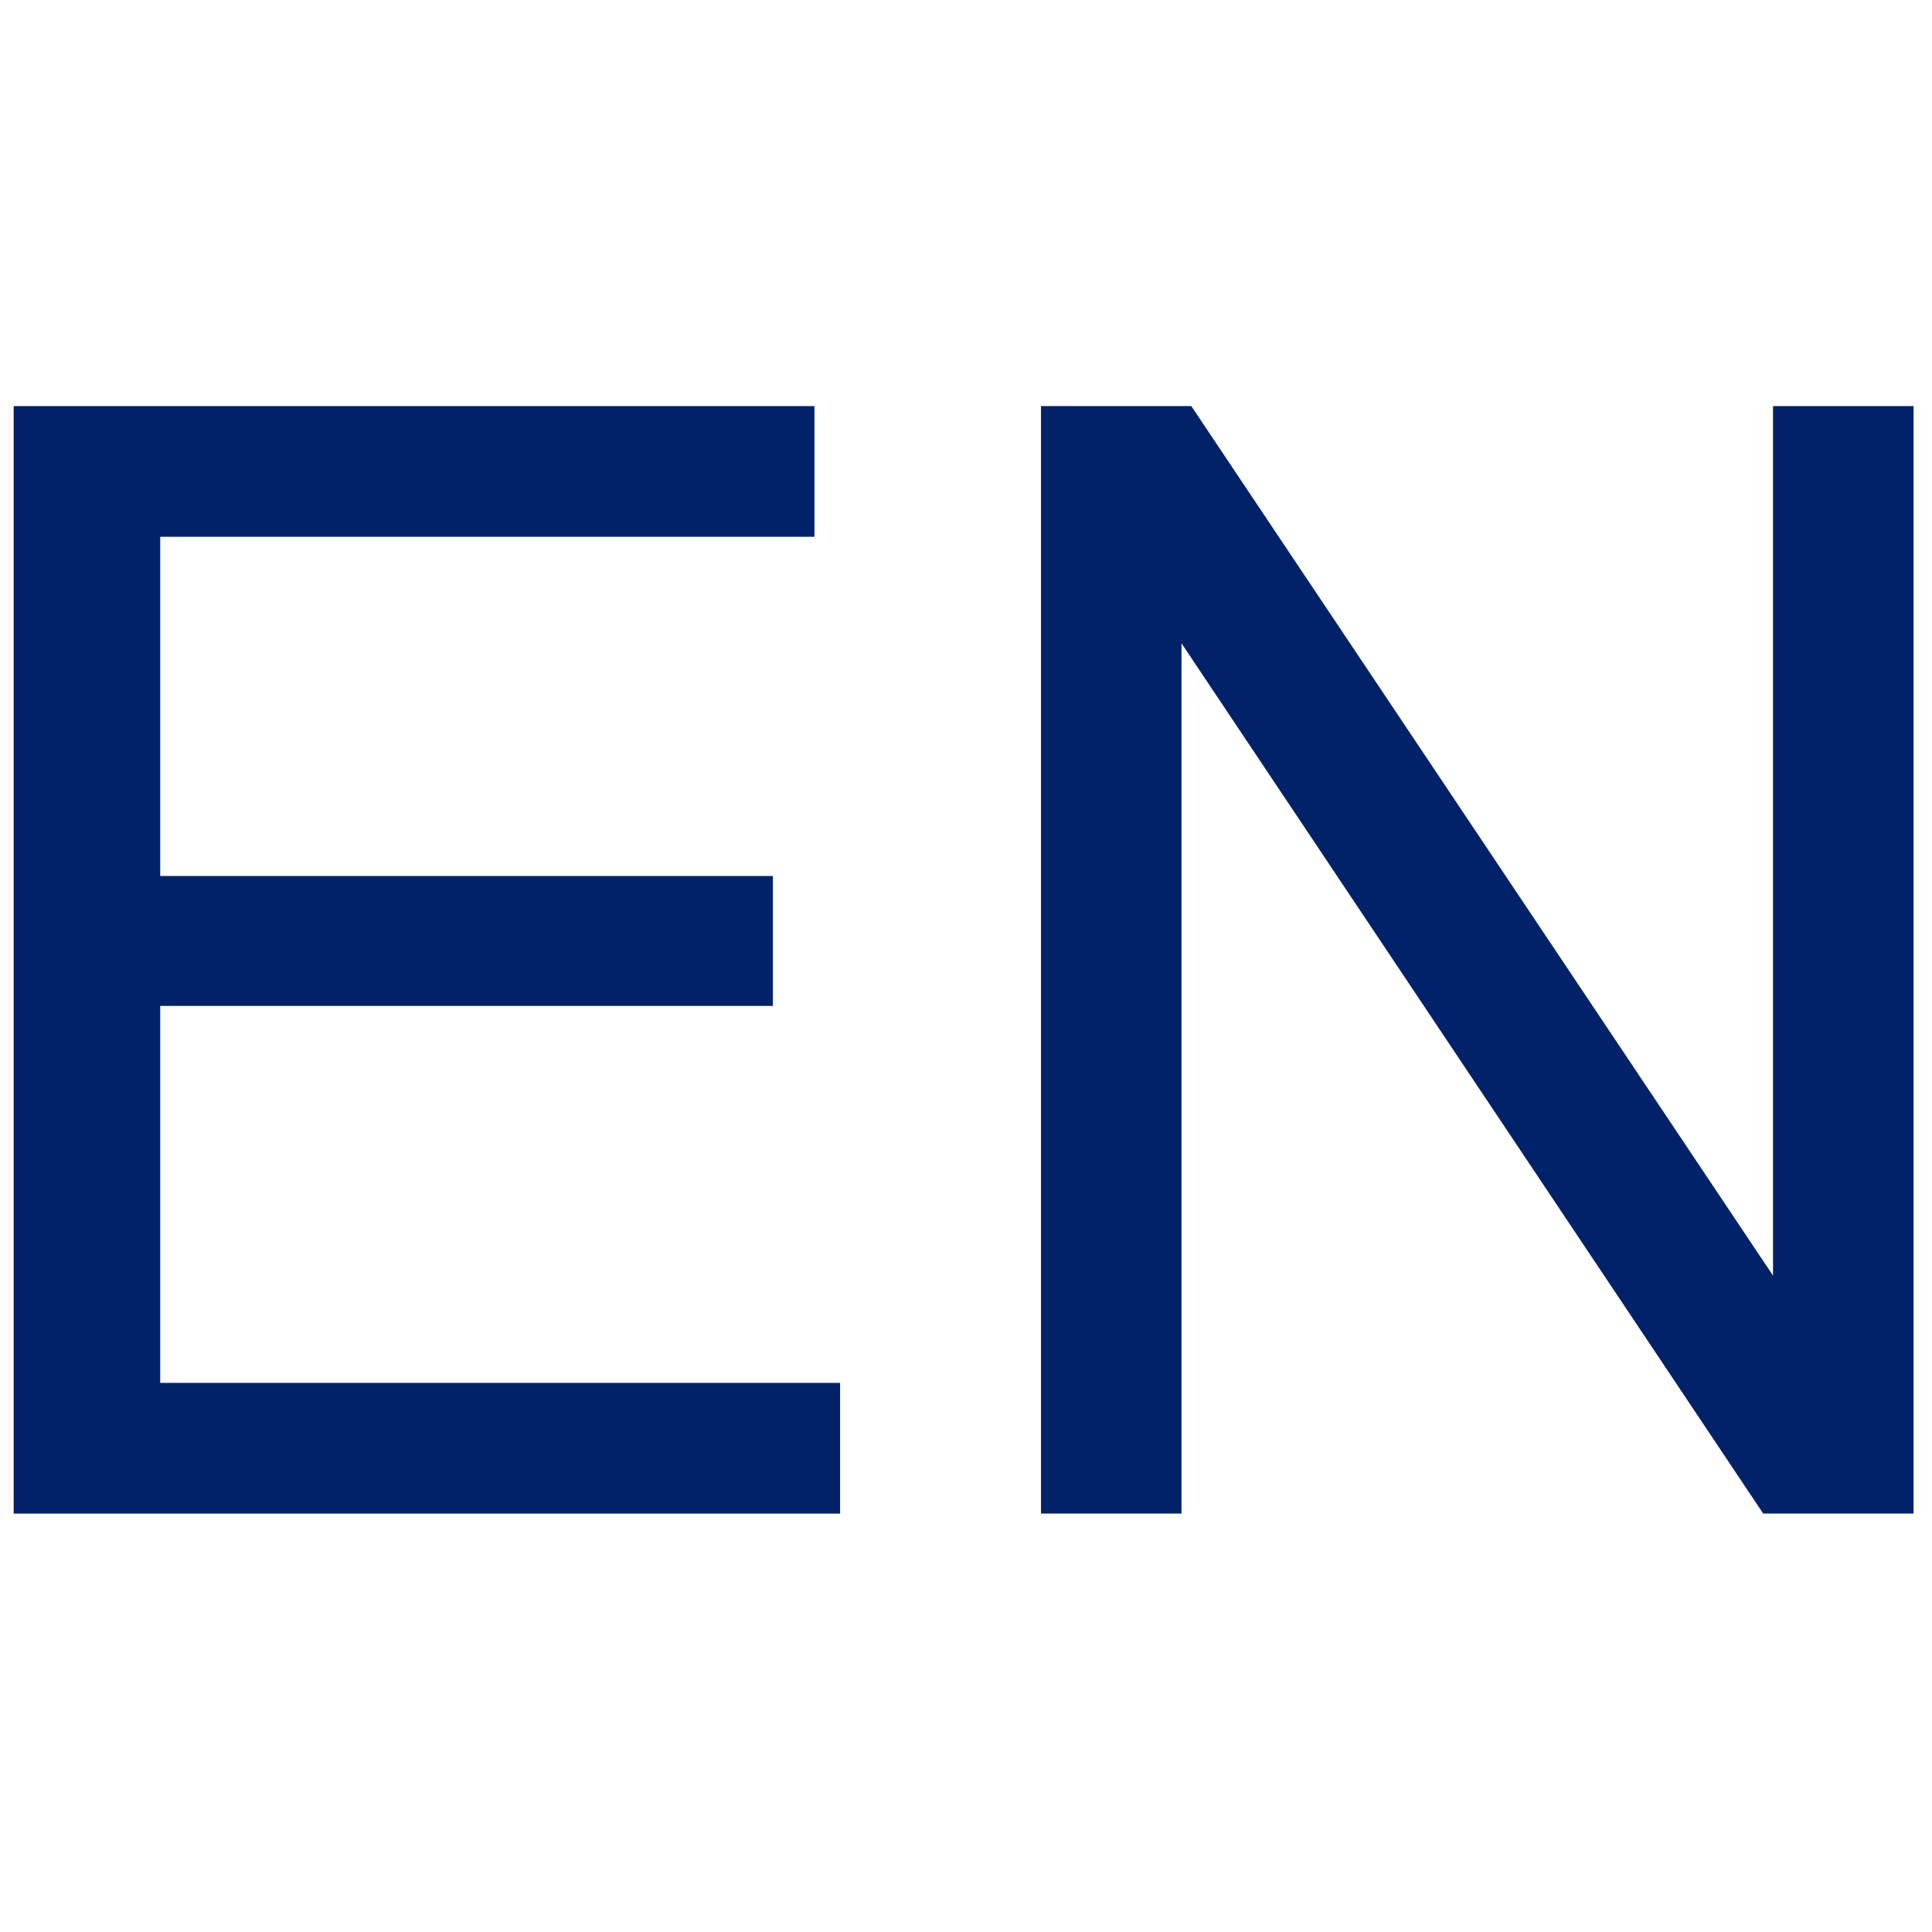
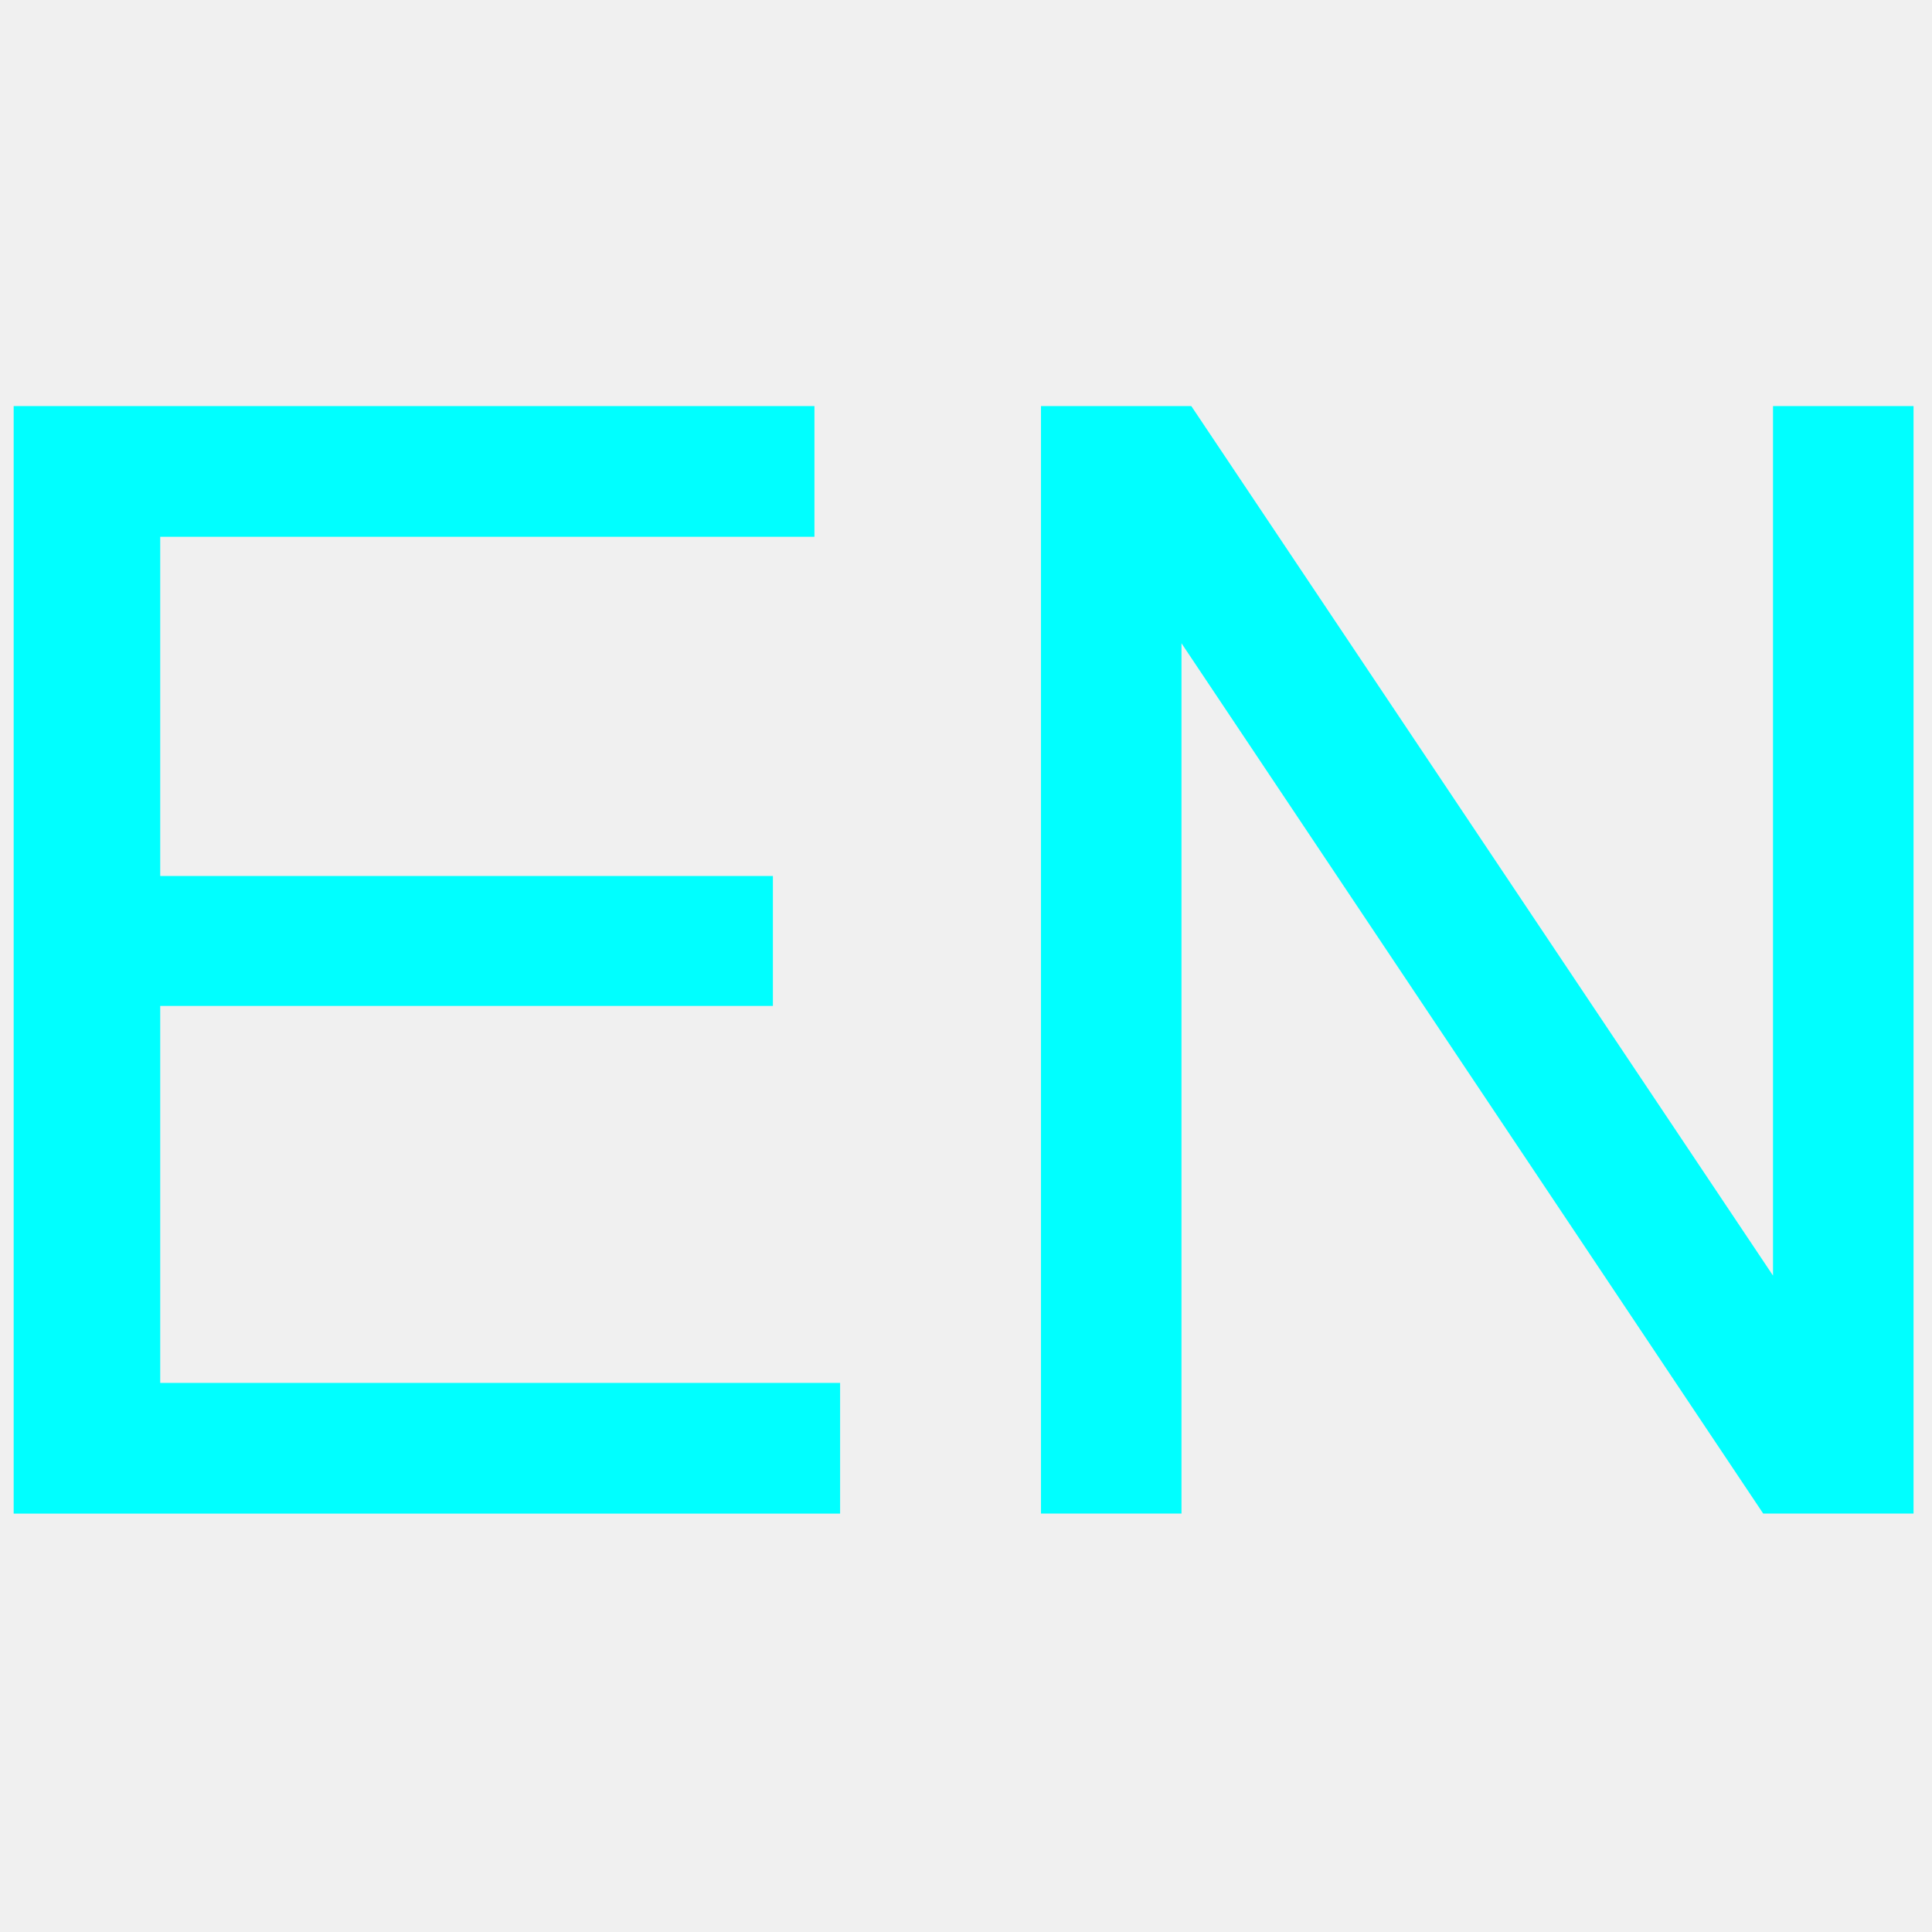
<svg xmlns="http://www.w3.org/2000/svg" id="_图层_1" data-name="图层 1" viewBox="0 0 566.88 566.88">
  <defs>
    <style>
      .cls-1 {
        fill: #fff;
      }

      .cls-2 {
-         fill: #012169;
+         fill: #00FFFF;
      }
    </style>
  </defs>
-   <rect class="cls-1" width="566.88" height="566.88" />
  <path class="cls-2" d="m305.44,444.1V119.15h44.11l170.68,255.13V119.15h41.23v324.95h-44.11l-170.68-255.35v255.35h-41.23Zm-301.43,0V119.15h234.96v38.35H47.01v99.53h179.77v38.12H47.01v110.61h199.49v38.35H4.01Z" />
</svg>
